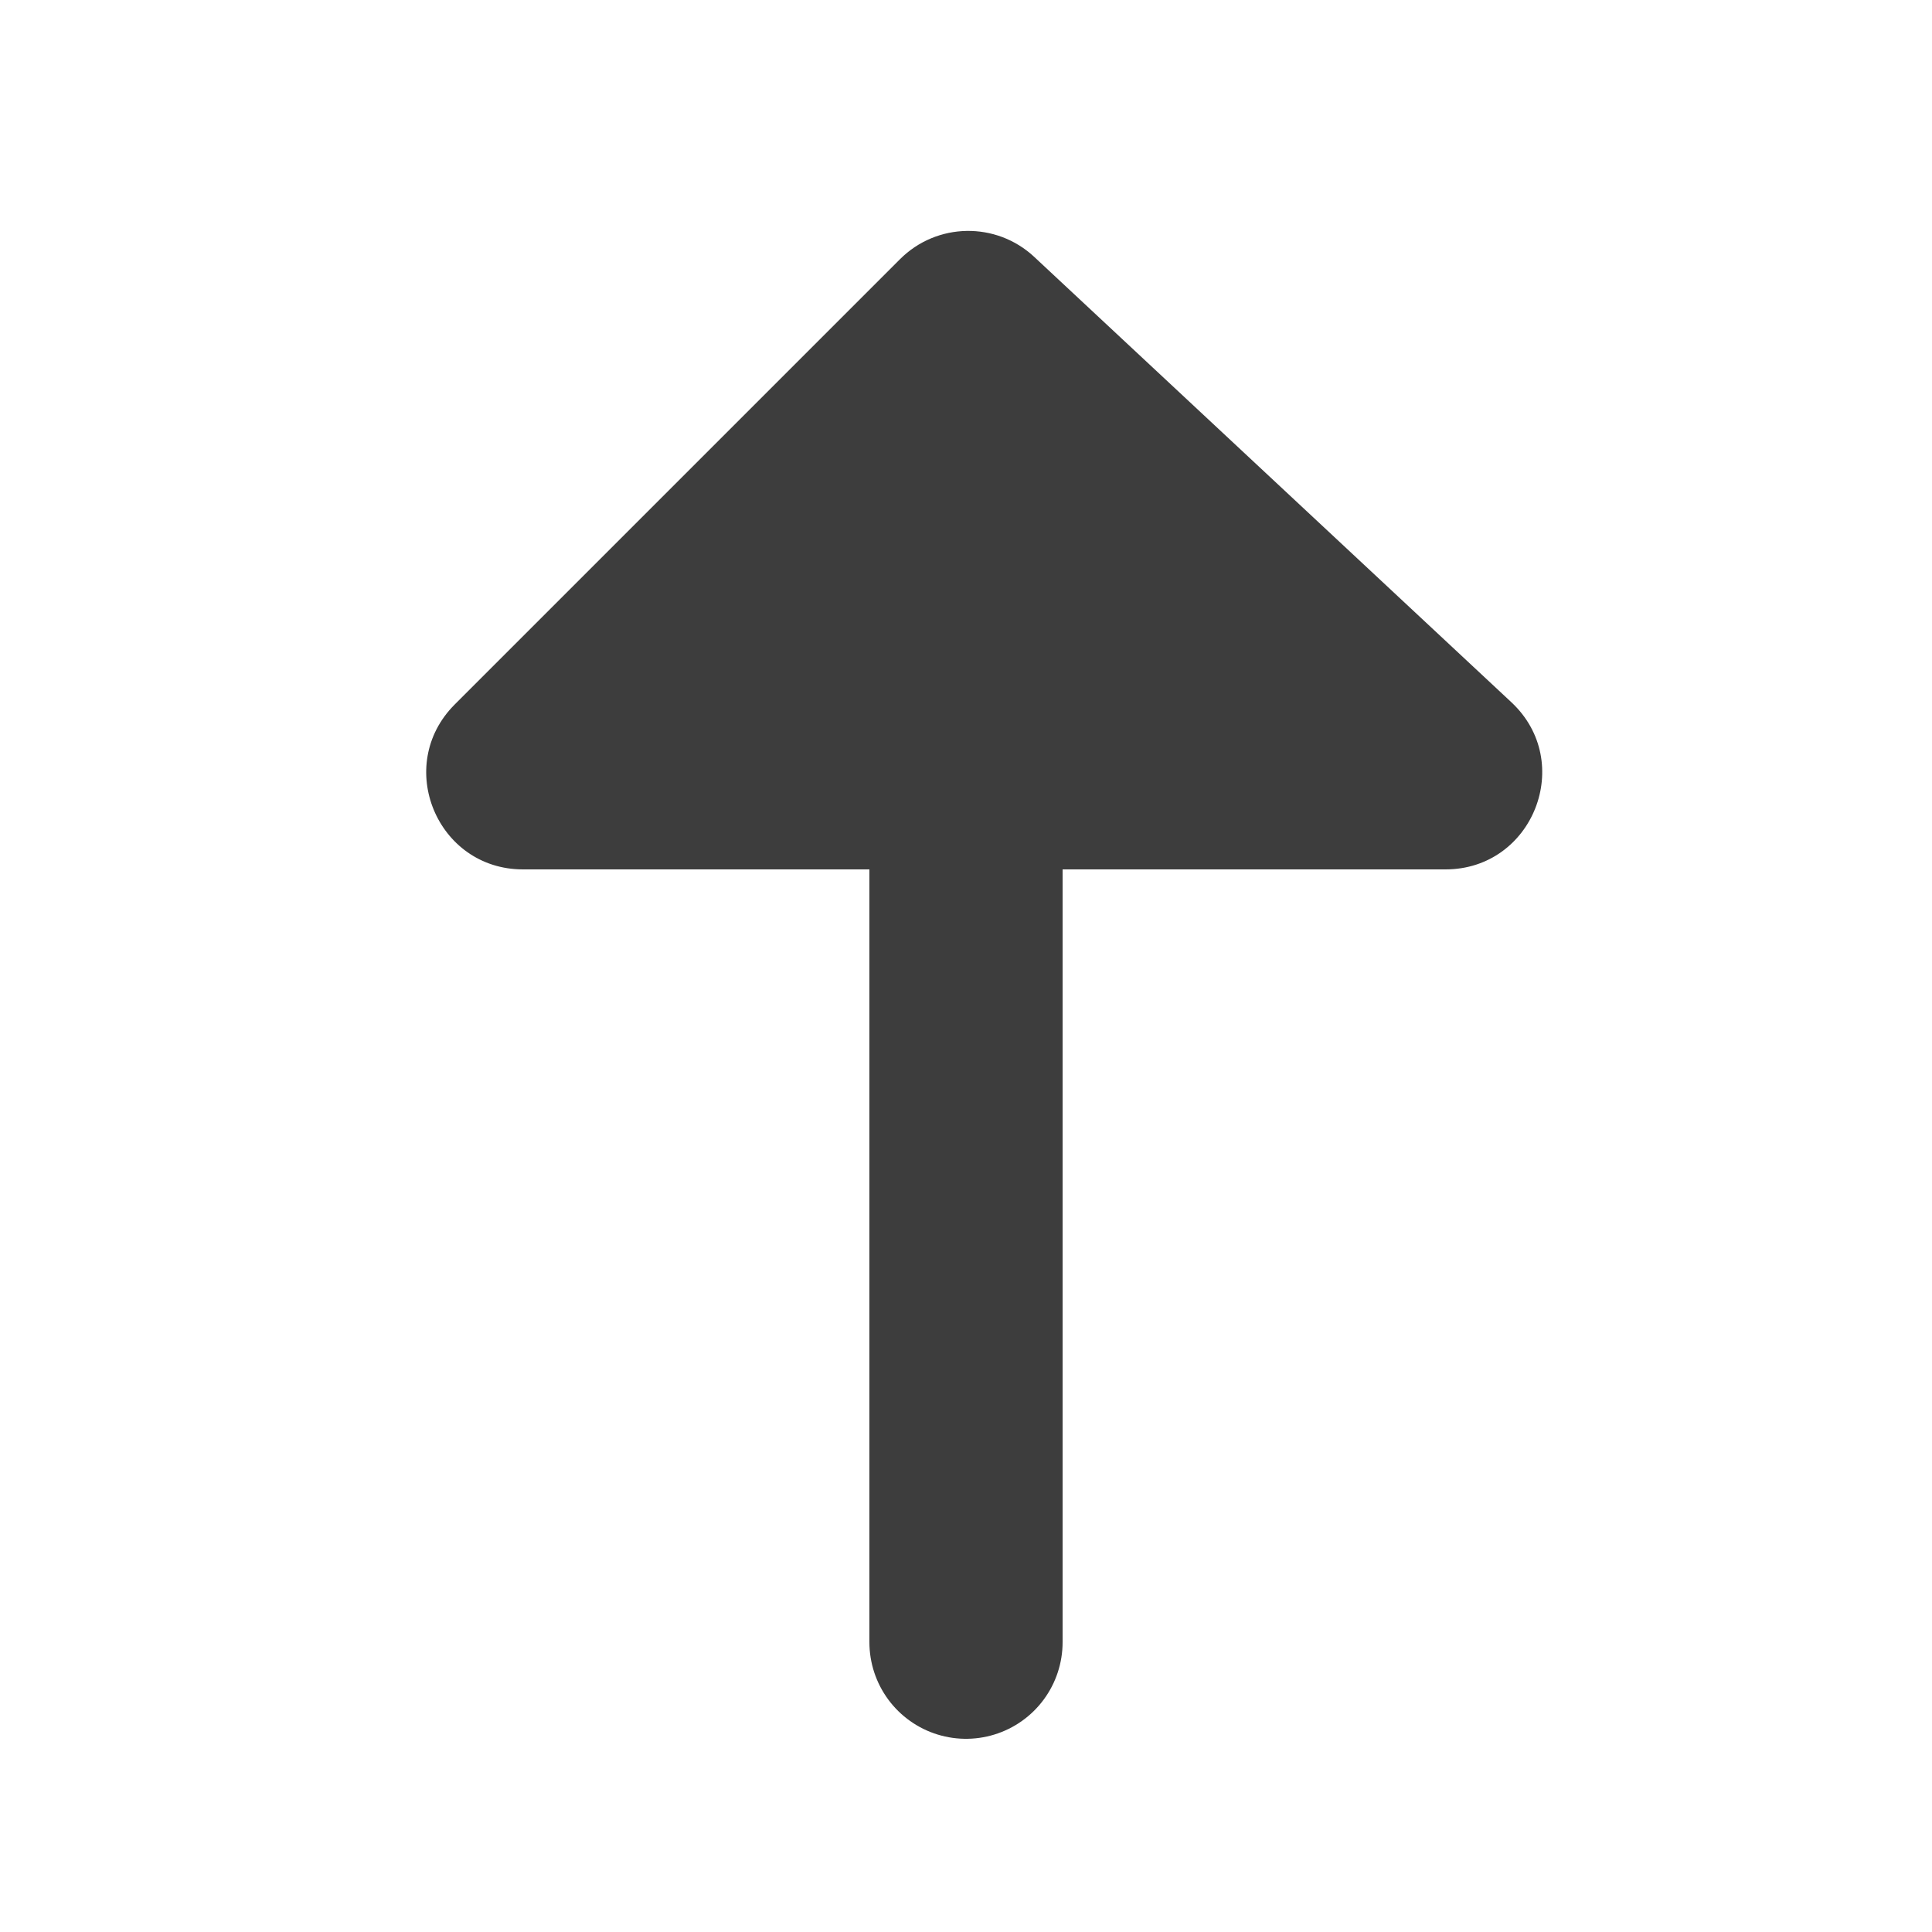
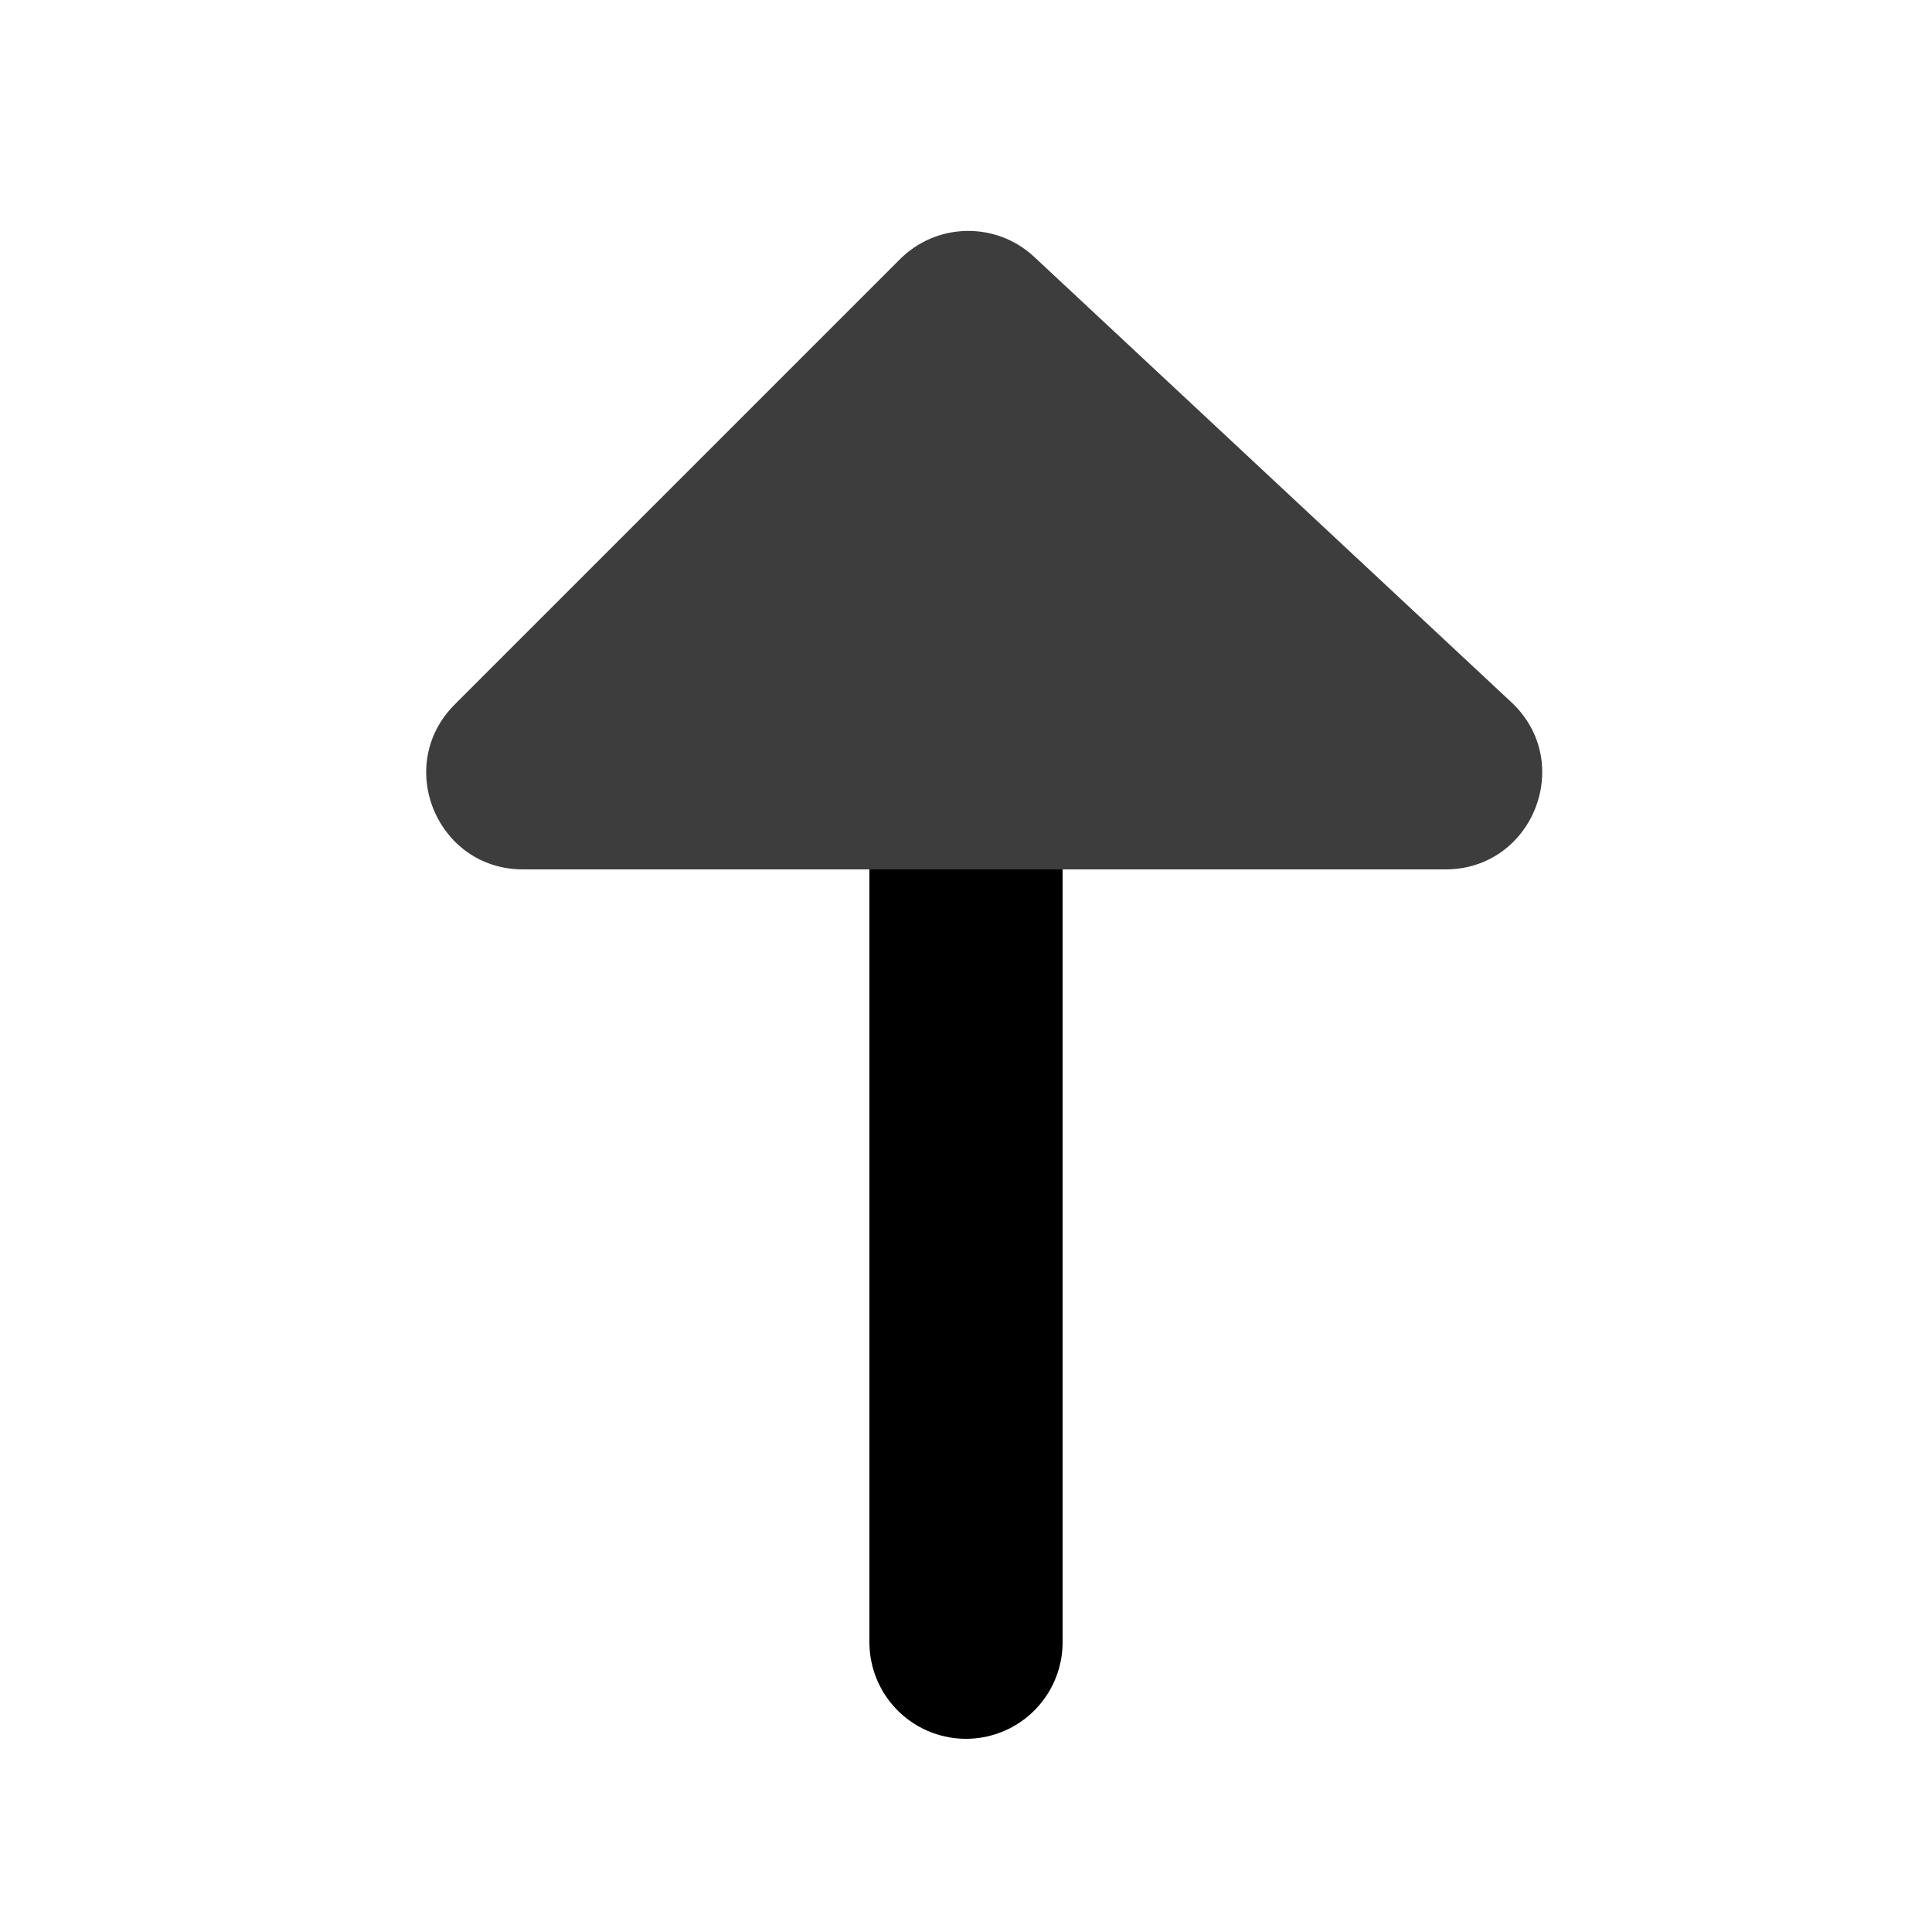
<svg xmlns="http://www.w3.org/2000/svg" width="20" height="20" viewBox="0 0 20 20" fill="none">
-   <path d="M10 4L10 17" stroke="#3D3D3D" stroke-width="2" stroke-linecap="round" stroke-linejoin="round" />
+   <path d="M10 4L10 17" stroke="black" stroke-width="2" stroke-linecap="round" stroke-linejoin="round" />
  <path d="M9.317 2.683L4.707 7.293C4.077 7.923 4.523 9 5.414 9H14.963C15.871 9 16.309 7.888 15.645 7.269L10.706 2.659C10.312 2.292 9.698 2.302 9.317 2.683Z" fill="#3D3D3D" />
</svg>
